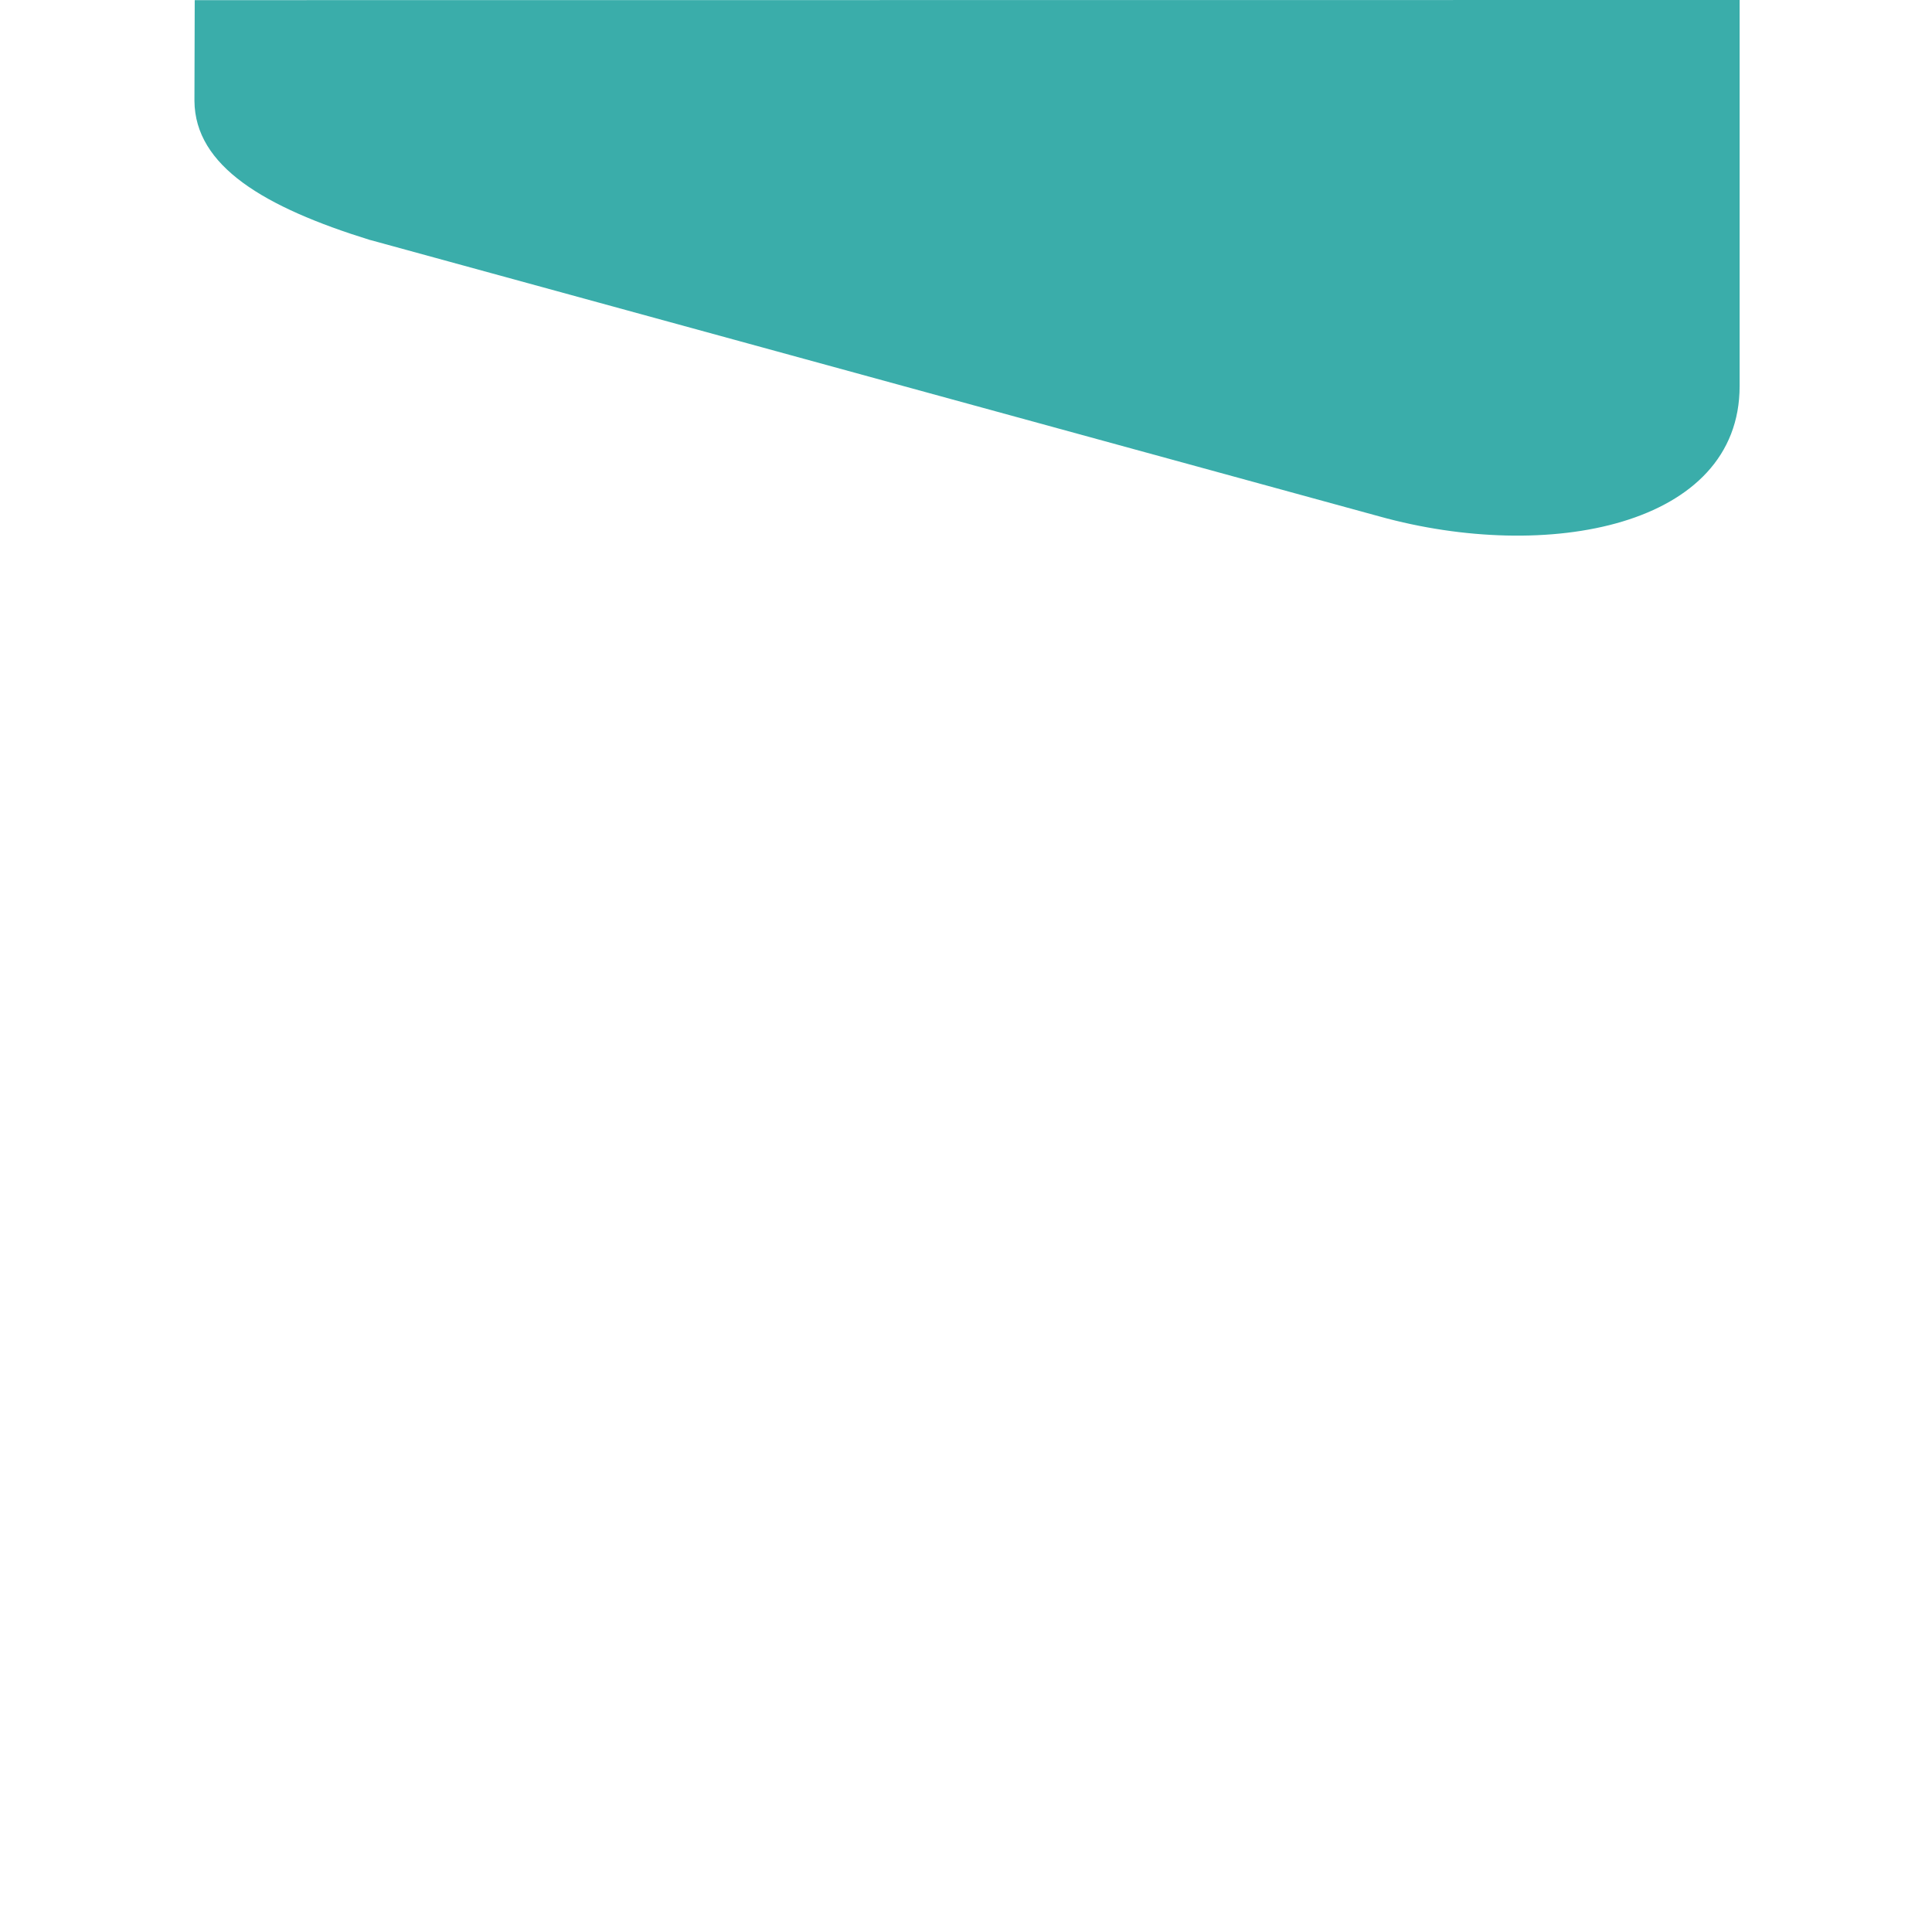
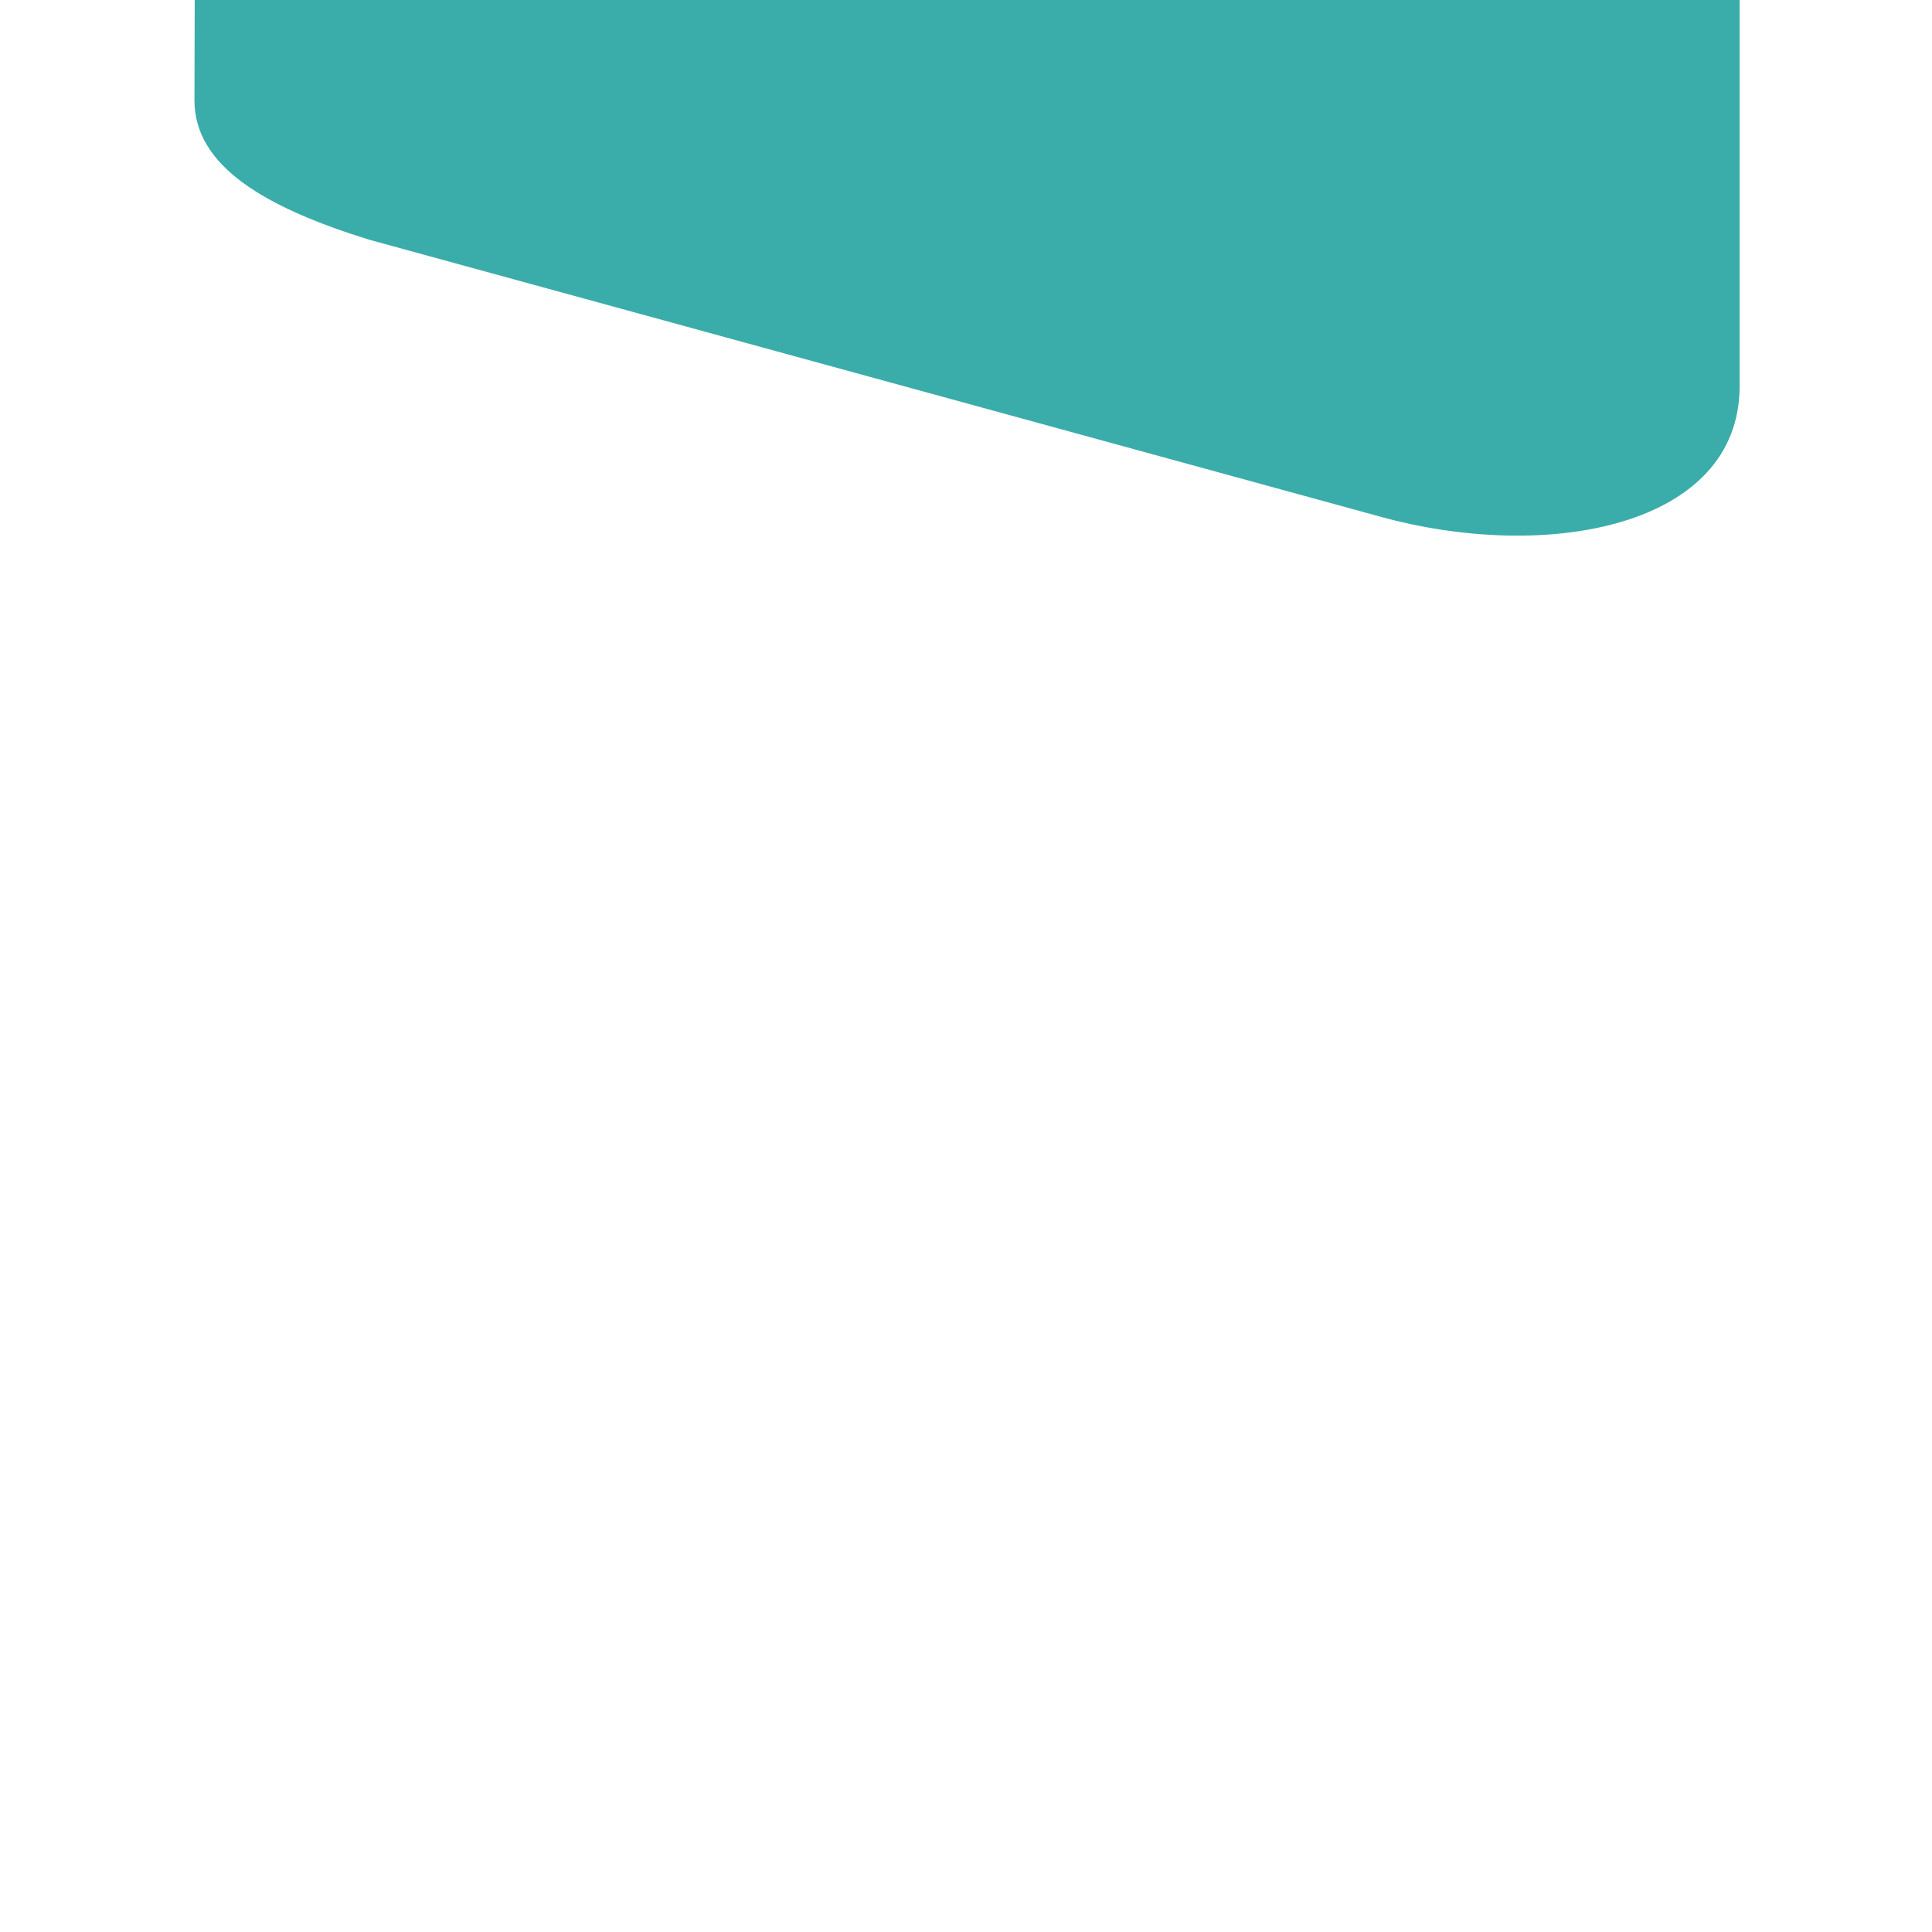
<svg xmlns="http://www.w3.org/2000/svg" viewBox="0 0 1400 1400">
-   <path d="M1260.6,0V279.8c0,102-139.5,128.2-261.1,94.4L268.6,174l-.5-.1C191.7,150.2,141.2,120.5,140.9,73c0-.2.2-72.9.2-72.9Z" style="fill: #3aadaa" />
+   <path d="M1260.6,0v279.8c0,102-139.5,128.2-261.1,94.4L268.6,174l-0.5-0.1C191.7,150.2,141.2,120.5,140.9,73 c0-0.2,0.2-73,0.2-73L1260.6,0z" style="fill: #3aadaa" />
</svg>
